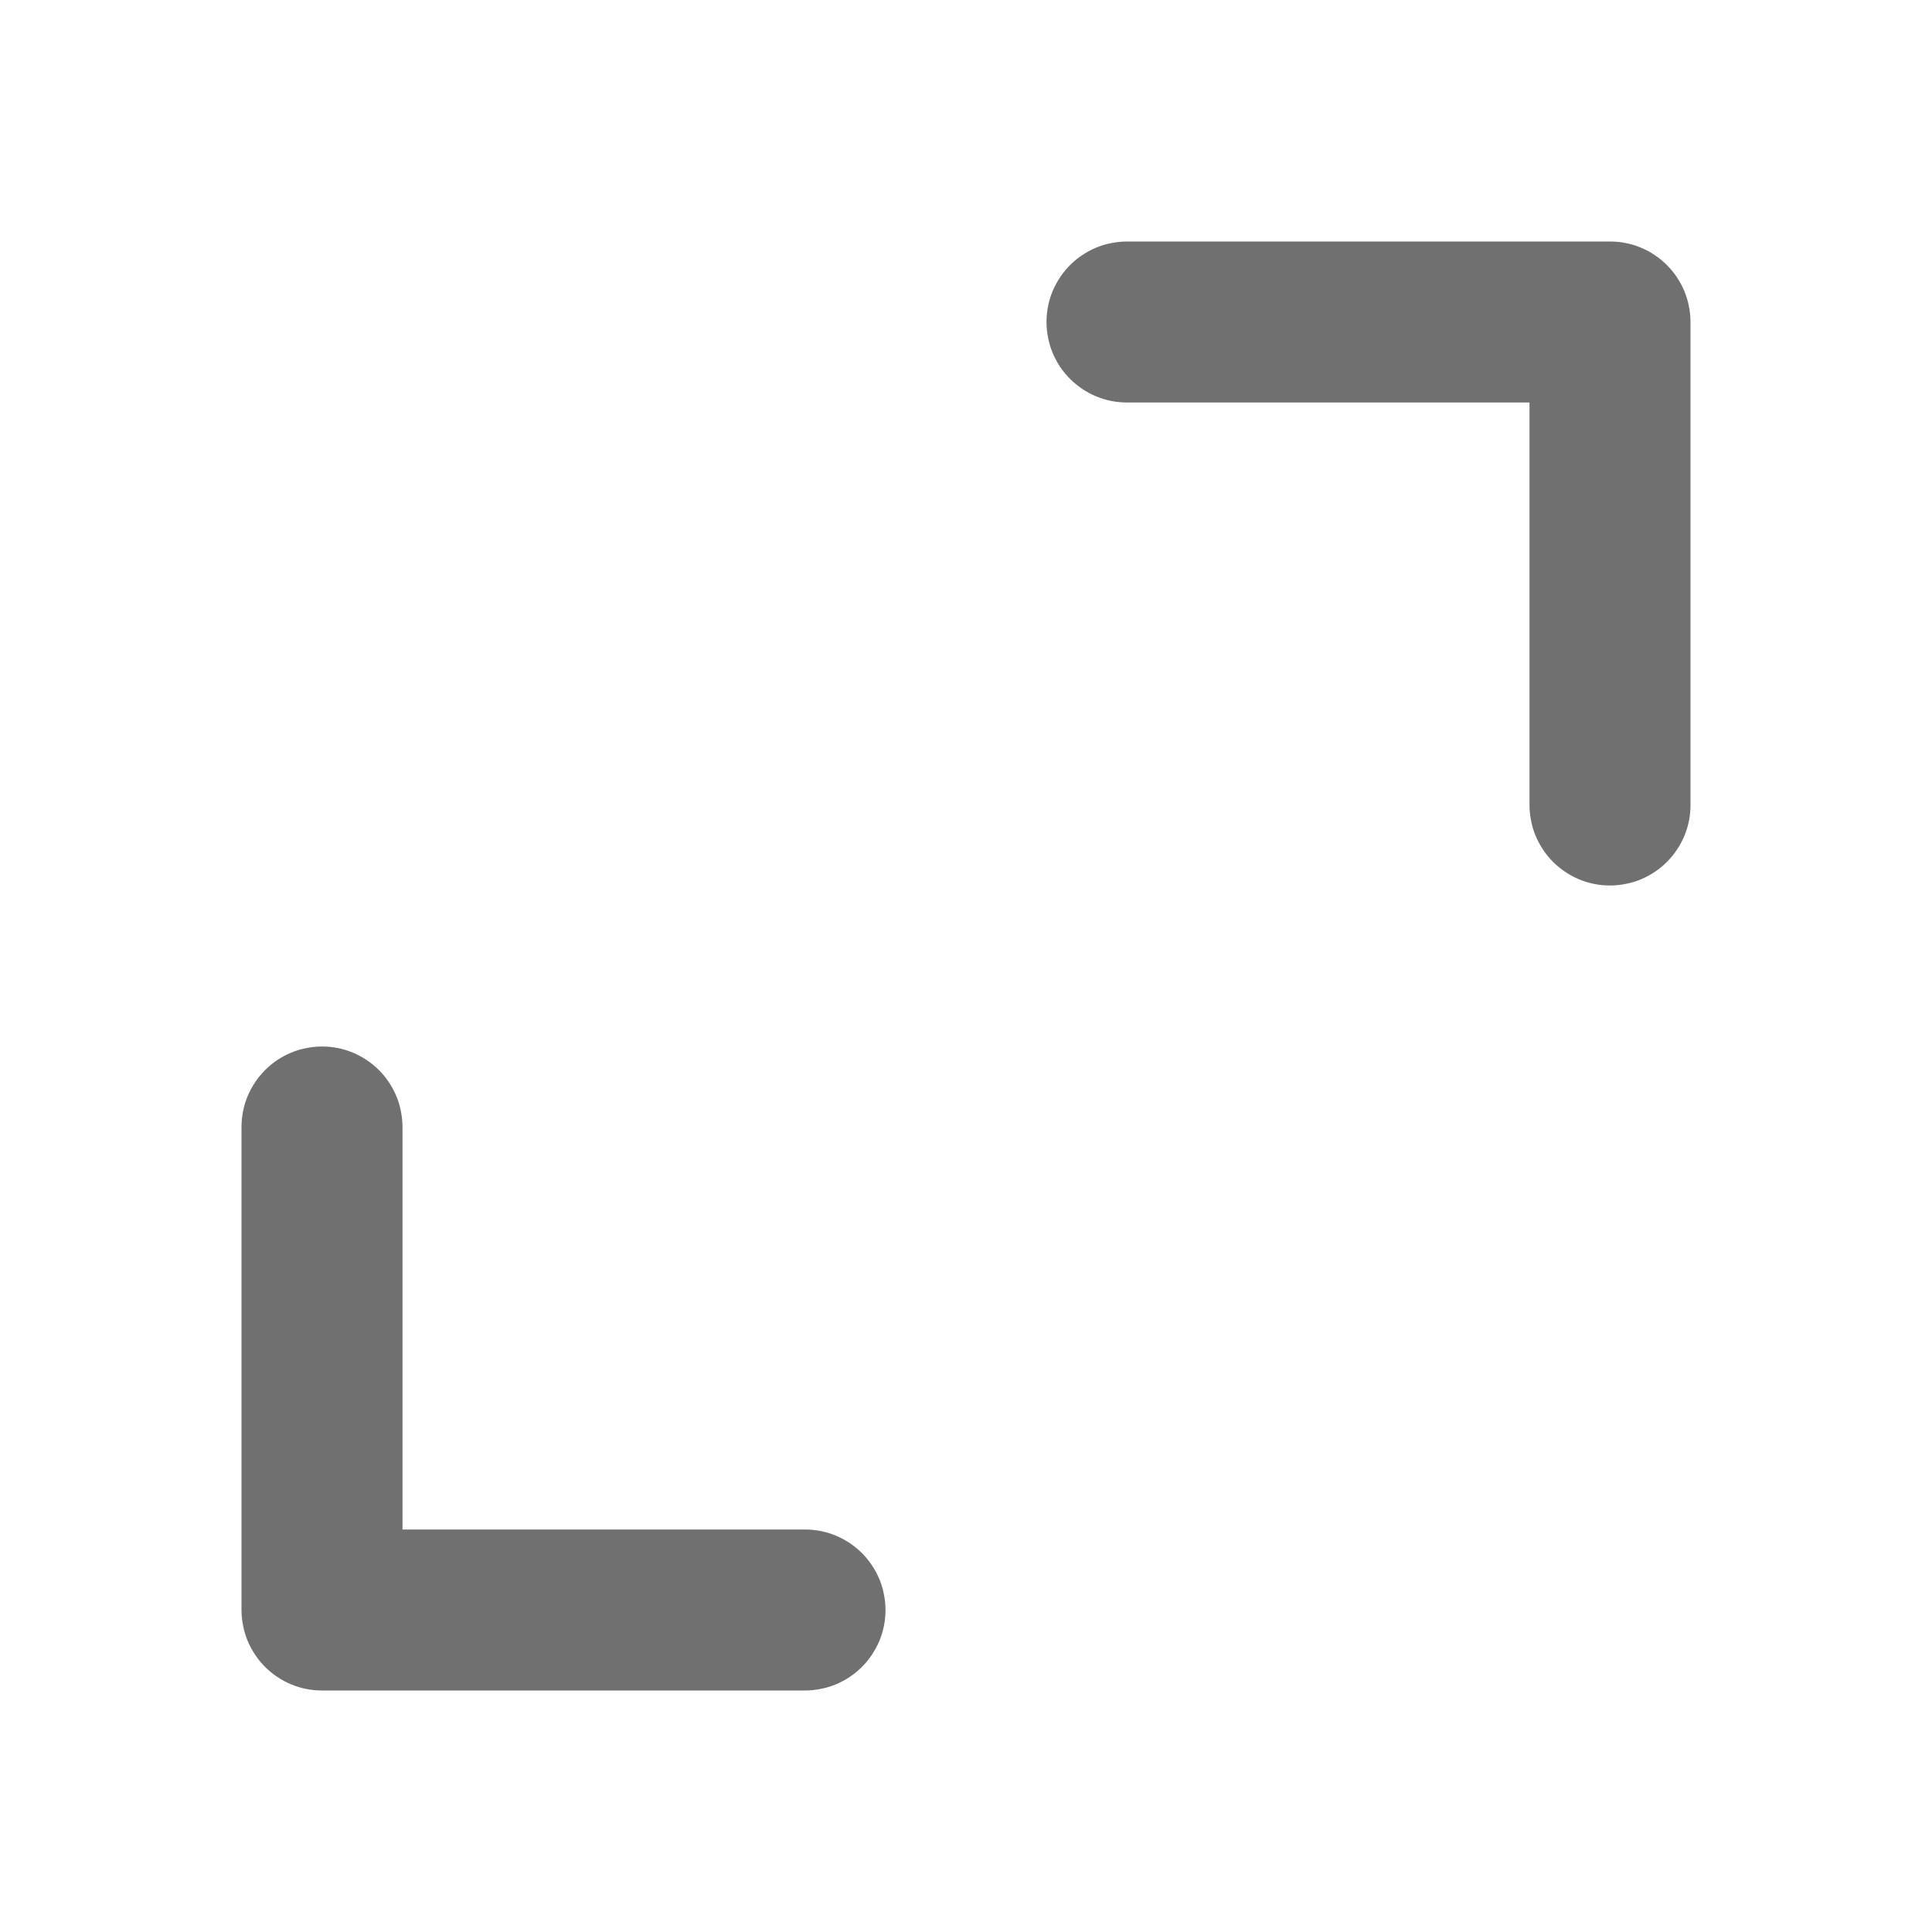
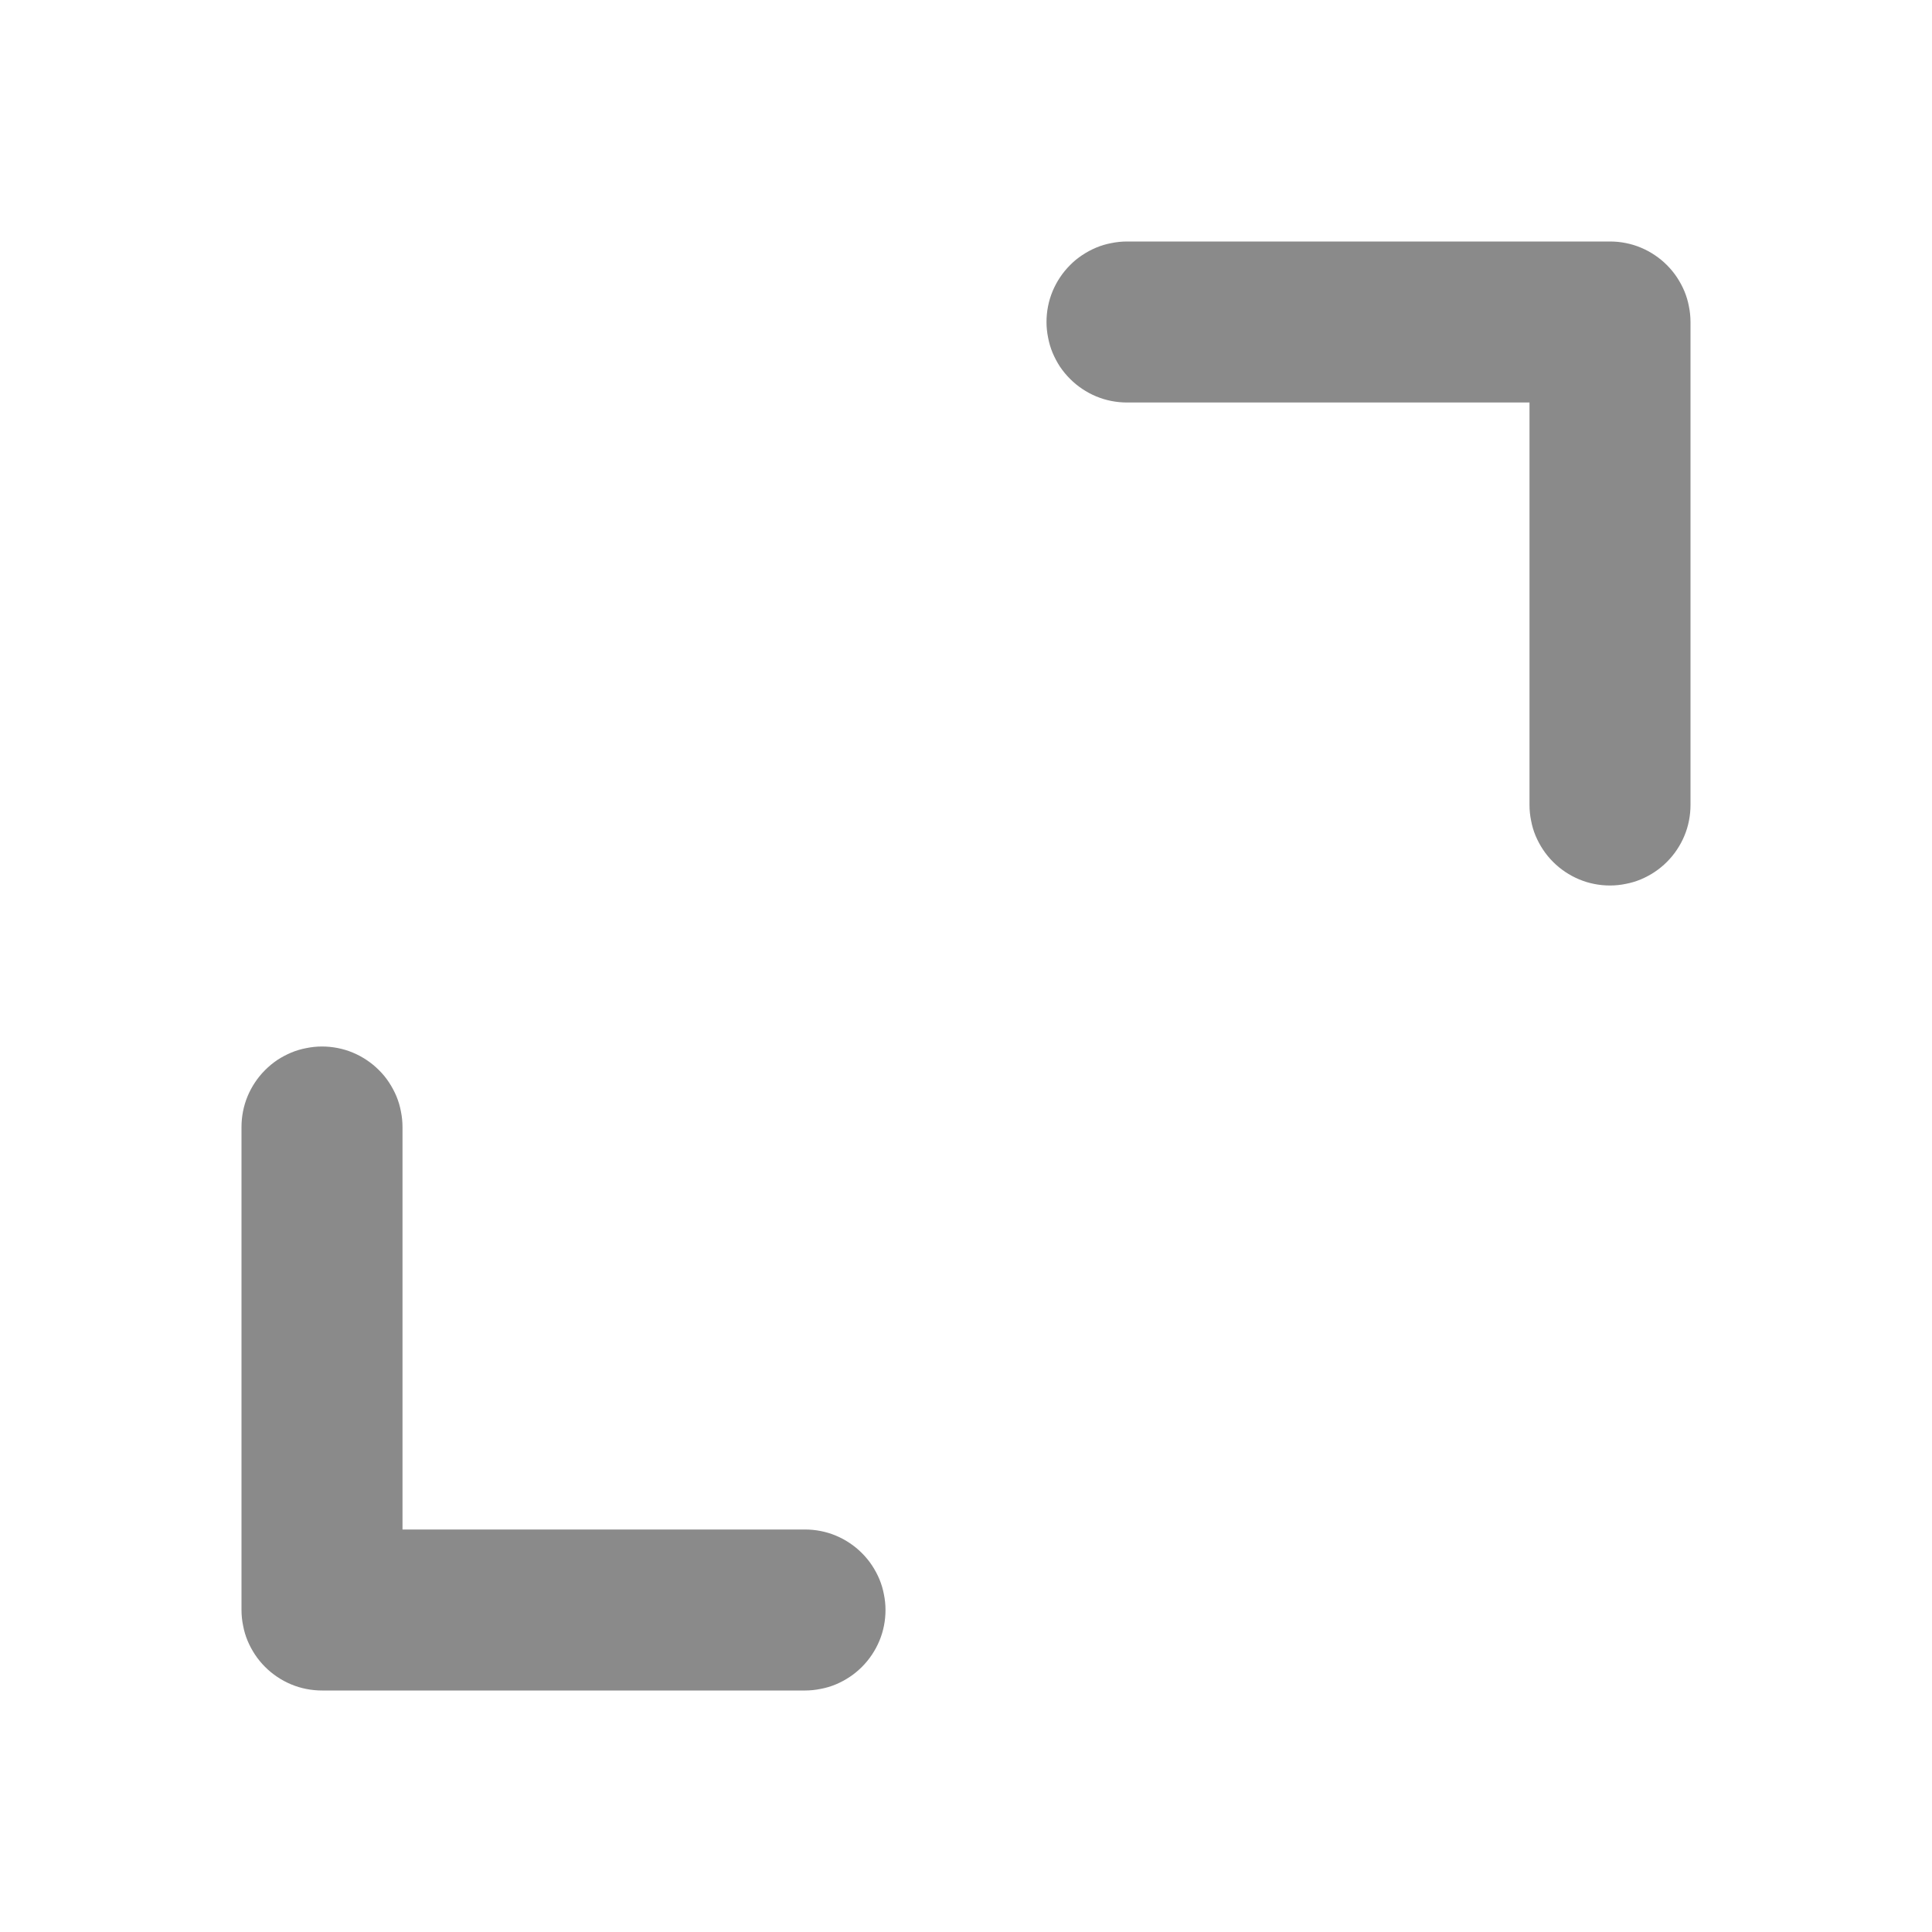
- <svg xmlns="http://www.w3.org/2000/svg" t="1769504625050" class="icon" viewBox="0 0 1024 1024" version="1.1" p-id="7412" width="200" height="200">
-   <path d="M128 597.333v256q0 4.224 0.853 8.32 0.768 4.139 2.389 8.021 1.621 3.84 3.968 7.381 2.304 3.456 5.291 6.443 2.987 2.987 6.443 5.291 3.499 2.347 7.381 3.968 3.883 1.621 8.021 2.432Q166.485 896 170.667 896h256q4.181 0 8.32-0.853 4.139-0.768 8.021-2.389 3.84-1.621 7.381-3.968 3.456-2.304 6.443-5.291 2.987-2.987 5.291-6.443 2.347-3.499 3.968-7.381 1.621-3.883 2.432-8.021Q469.333 857.6 469.333 853.333t-0.853-8.32q-0.768-4.139-2.389-8.021-1.621-3.84-3.968-7.381-2.304-3.456-5.291-6.443-2.987-2.987-6.443-5.291-3.499-2.347-7.381-3.968-3.883-1.621-8.021-2.432Q430.848 810.667 426.667 810.667H213.333v-213.333q0-4.181-0.853-8.32-0.768-4.139-2.389-8.021-1.621-3.84-3.968-7.381-2.304-3.499-5.291-6.443-2.987-2.987-6.443-5.291-3.499-2.347-7.381-3.968-3.883-1.621-8.021-2.432Q174.848 554.667 170.667 554.667t-8.32 0.853q-4.139 0.768-8.021 2.389-3.84 1.621-7.381 3.925-3.456 2.347-6.443 5.333-2.987 2.987-5.291 6.443-2.347 3.499-3.968 7.381-1.621 3.883-2.432 8.021Q128 593.152 128 597.333z m768-170.667V170.667q0-4.181-0.853-8.32-0.768-4.139-2.389-8.021-1.621-3.84-3.968-7.381-2.304-3.456-5.291-6.443-2.987-2.987-6.443-5.291-3.499-2.347-7.381-3.968-3.883-1.621-8.021-2.432Q857.6 128 853.333 128h-256q-4.181 0-8.32 0.853-4.139 0.768-8.021 2.389-3.84 1.621-7.381 3.968-3.499 2.304-6.443 5.291-2.987 2.987-5.291 6.443-2.347 3.499-3.968 7.381-1.621 3.883-2.432 8.021Q554.667 166.485 554.667 170.667t0.853 8.32q0.768 4.139 2.389 8.021 1.621 3.84 3.925 7.381 2.347 3.456 5.333 6.443 2.987 2.987 6.443 5.291 3.499 2.347 7.381 3.968 3.883 1.621 8.021 2.432Q593.152 213.333 597.333 213.333h213.333v213.333q0 4.181 0.853 8.32 0.768 4.139 2.389 8.021 1.621 3.84 3.968 7.381 2.304 3.456 5.291 6.443 2.987 2.987 6.443 5.291 3.499 2.347 7.381 3.968 3.883 1.621 8.021 2.432Q849.067 469.333 853.333 469.333t8.32-0.853q4.139-0.768 8.021-2.389 3.84-1.621 7.381-3.968 3.456-2.304 6.443-5.291 2.987-2.987 5.291-6.443 2.347-3.499 3.968-7.381 1.621-3.883 2.432-8.021Q896 430.848 896 426.667z" p-id="7413" fill="#707070" />
+ <svg xmlns="http://www.w3.org/2000/svg" t="1769505109016" class="icon" viewBox="0 0 1024 1024" version="1.1" p-id="7617" width="200" height="200">
+   <path d="M128 597.333v256q0 4.224 0.853 8.32 0.768 4.139 2.389 8.021 1.621 3.84 3.968 7.381 2.304 3.456 5.291 6.443 2.987 2.987 6.443 5.291 3.499 2.347 7.381 3.968 3.883 1.621 8.021 2.432Q166.485 896 170.667 896h256q4.181 0 8.32-0.853 4.139-0.768 8.021-2.389 3.84-1.621 7.381-3.968 3.456-2.304 6.443-5.291 2.987-2.987 5.291-6.443 2.347-3.499 3.968-7.381 1.621-3.883 2.432-8.021Q469.333 857.6 469.333 853.333t-0.853-8.32q-0.768-4.139-2.389-8.021-1.621-3.84-3.968-7.381-2.304-3.456-5.291-6.443-2.987-2.987-6.443-5.291-3.499-2.347-7.381-3.968-3.883-1.621-8.021-2.432Q430.848 810.667 426.667 810.667H213.333v-213.333q0-4.181-0.853-8.32-0.768-4.139-2.389-8.021-1.621-3.84-3.968-7.381-2.304-3.499-5.291-6.443-2.987-2.987-6.443-5.291-3.499-2.347-7.381-3.968-3.883-1.621-8.021-2.432Q174.848 554.667 170.667 554.667t-8.32 0.853q-4.139 0.768-8.021 2.389-3.84 1.621-7.381 3.925-3.456 2.347-6.443 5.333-2.987 2.987-5.291 6.443-2.347 3.499-3.968 7.381-1.621 3.883-2.432 8.021Q128 593.152 128 597.333z m768-170.667V170.667q0-4.181-0.853-8.32-0.768-4.139-2.389-8.021-1.621-3.84-3.968-7.381-2.304-3.456-5.291-6.443-2.987-2.987-6.443-5.291-3.499-2.347-7.381-3.968-3.883-1.621-8.021-2.432Q857.6 128 853.333 128h-256q-4.181 0-8.32 0.853-4.139 0.768-8.021 2.389-3.84 1.621-7.381 3.968-3.499 2.304-6.443 5.291-2.987 2.987-5.291 6.443-2.347 3.499-3.968 7.381-1.621 3.883-2.432 8.021Q554.667 166.485 554.667 170.667t0.853 8.32q0.768 4.139 2.389 8.021 1.621 3.84 3.925 7.381 2.347 3.456 5.333 6.443 2.987 2.987 6.443 5.291 3.499 2.347 7.381 3.968 3.883 1.621 8.021 2.432Q593.152 213.333 597.333 213.333h213.333v213.333q0 4.181 0.853 8.32 0.768 4.139 2.389 8.021 1.621 3.84 3.968 7.381 2.304 3.456 5.291 6.443 2.987 2.987 6.443 5.291 3.499 2.347 7.381 3.968 3.883 1.621 8.021 2.432Q849.067 469.333 853.333 469.333t8.32-0.853q4.139-0.768 8.021-2.389 3.84-1.621 7.381-3.968 3.456-2.304 6.443-5.291 2.987-2.987 5.291-6.443 2.347-3.499 3.968-7.381 1.621-3.883 2.432-8.021Q896 430.848 896 426.667z" p-id="7618" fill="#8a8a8a" />
</svg>
